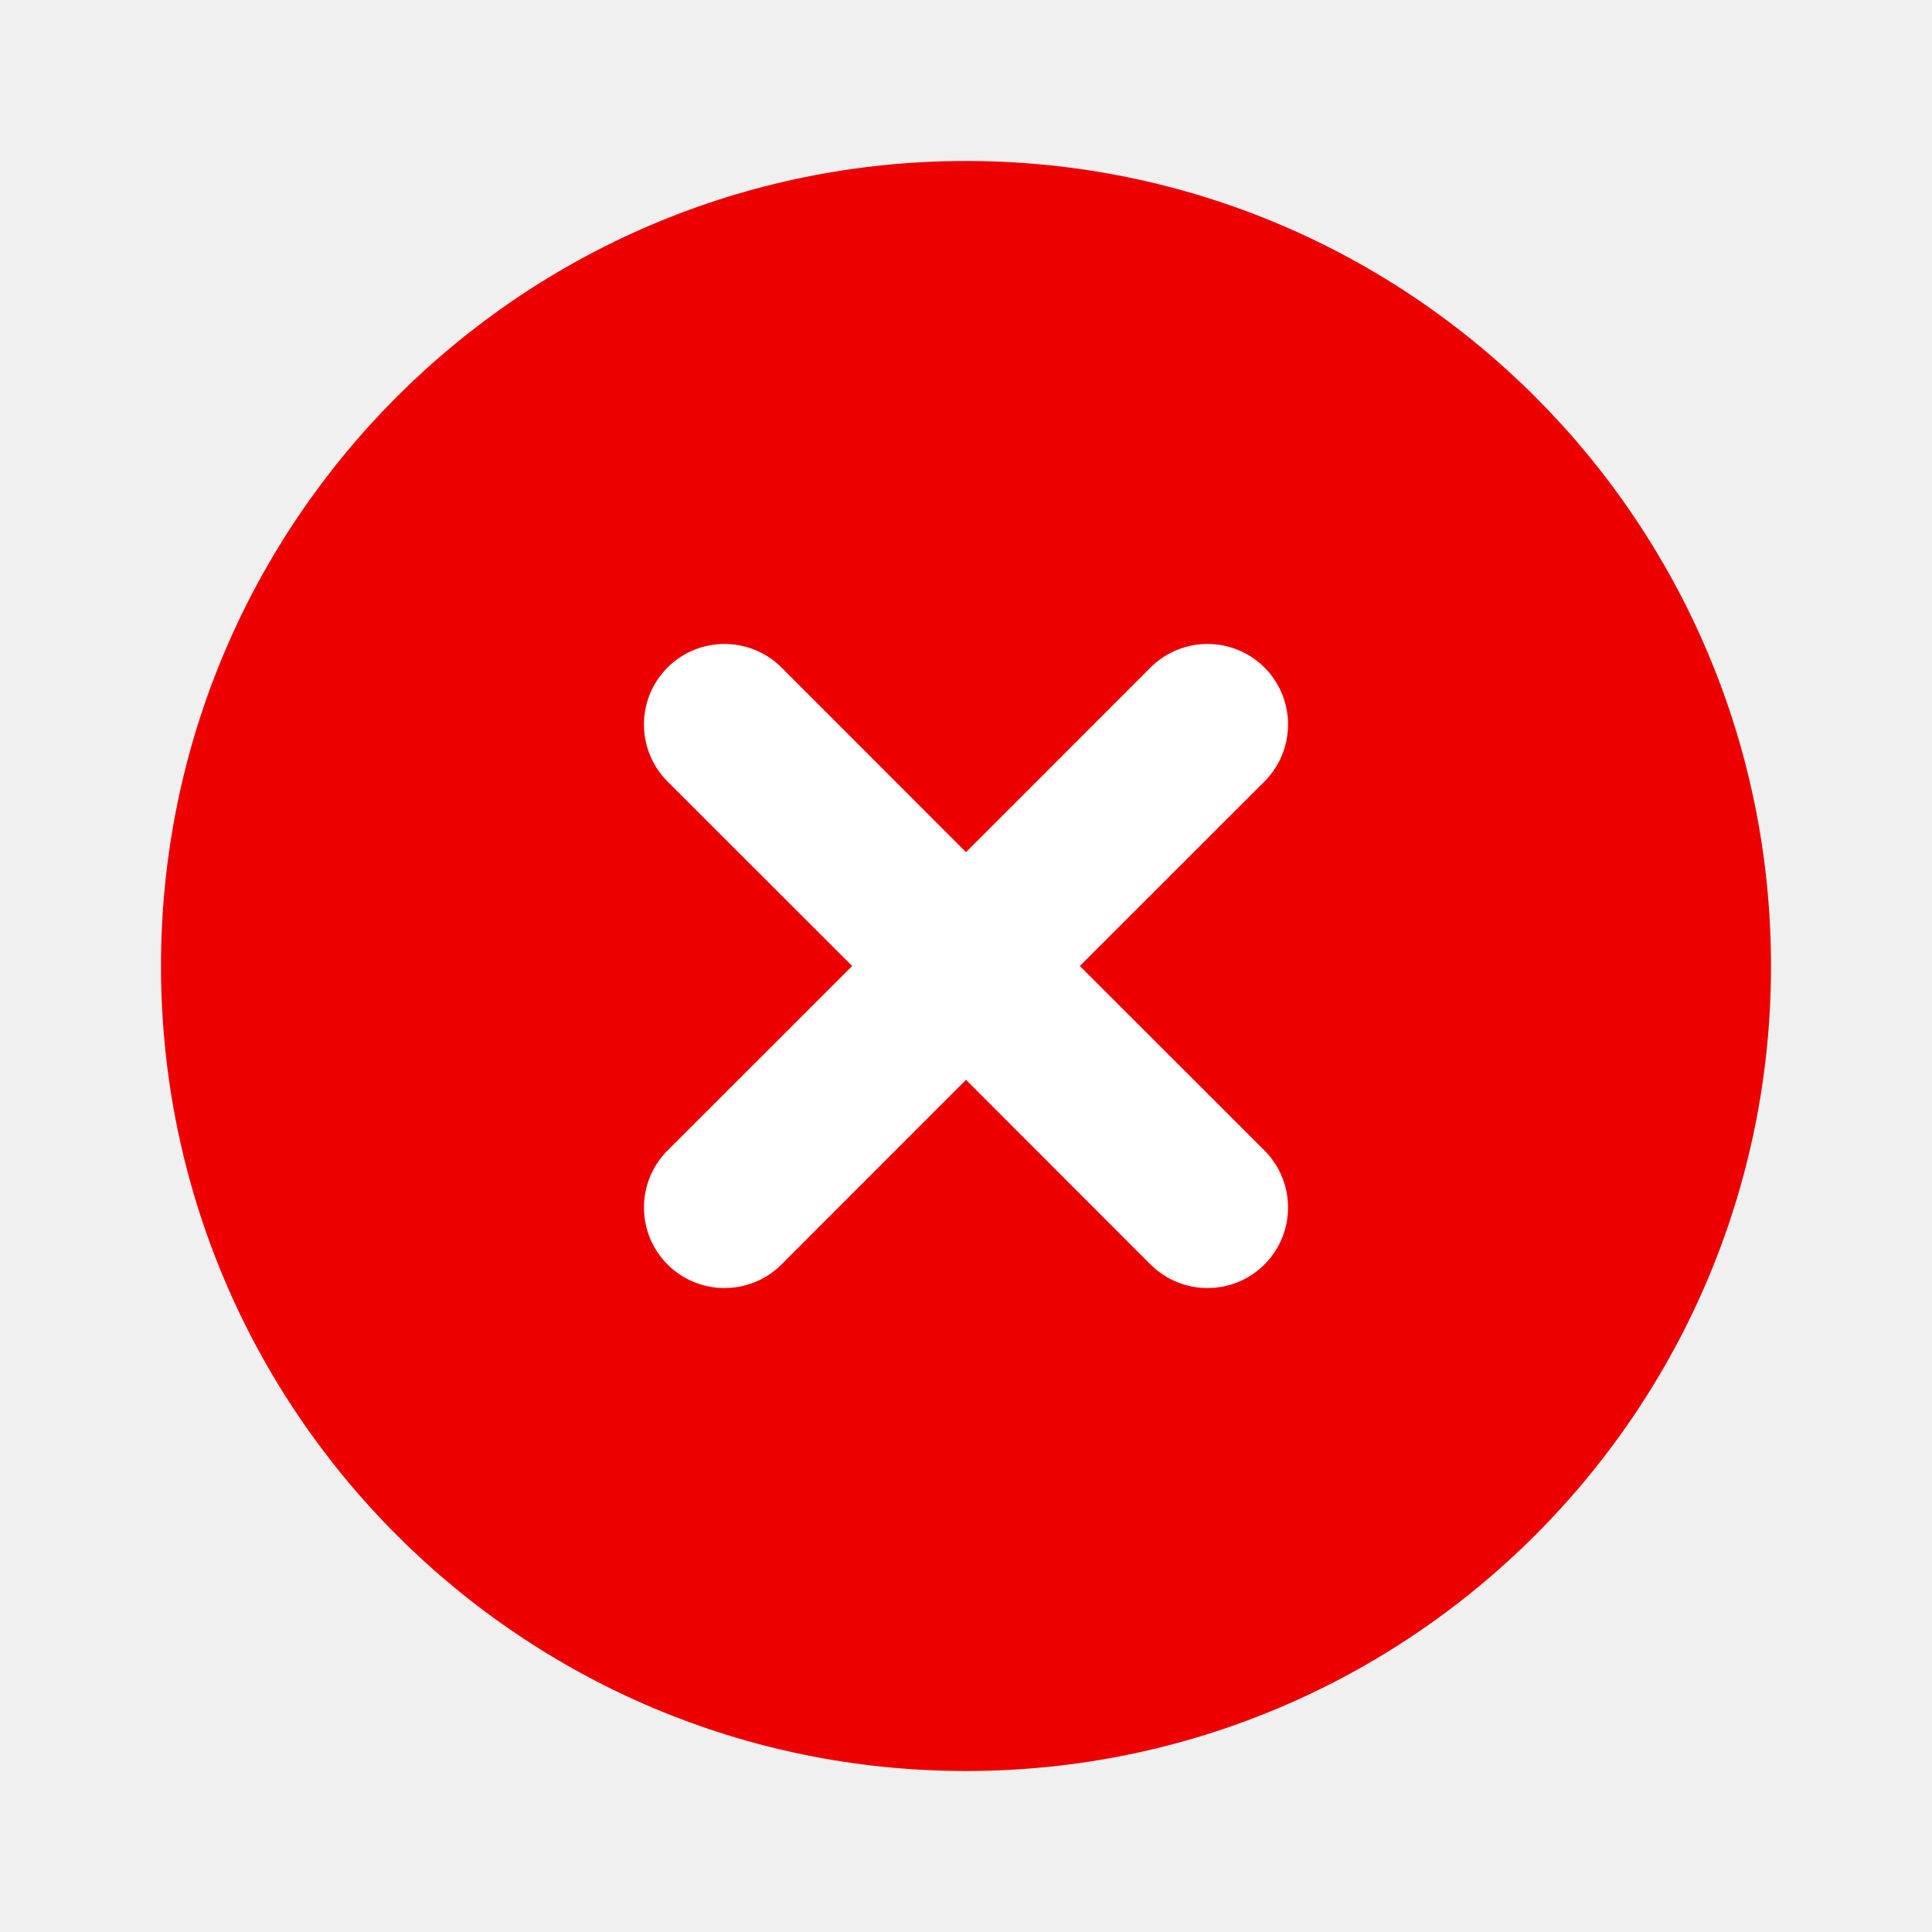
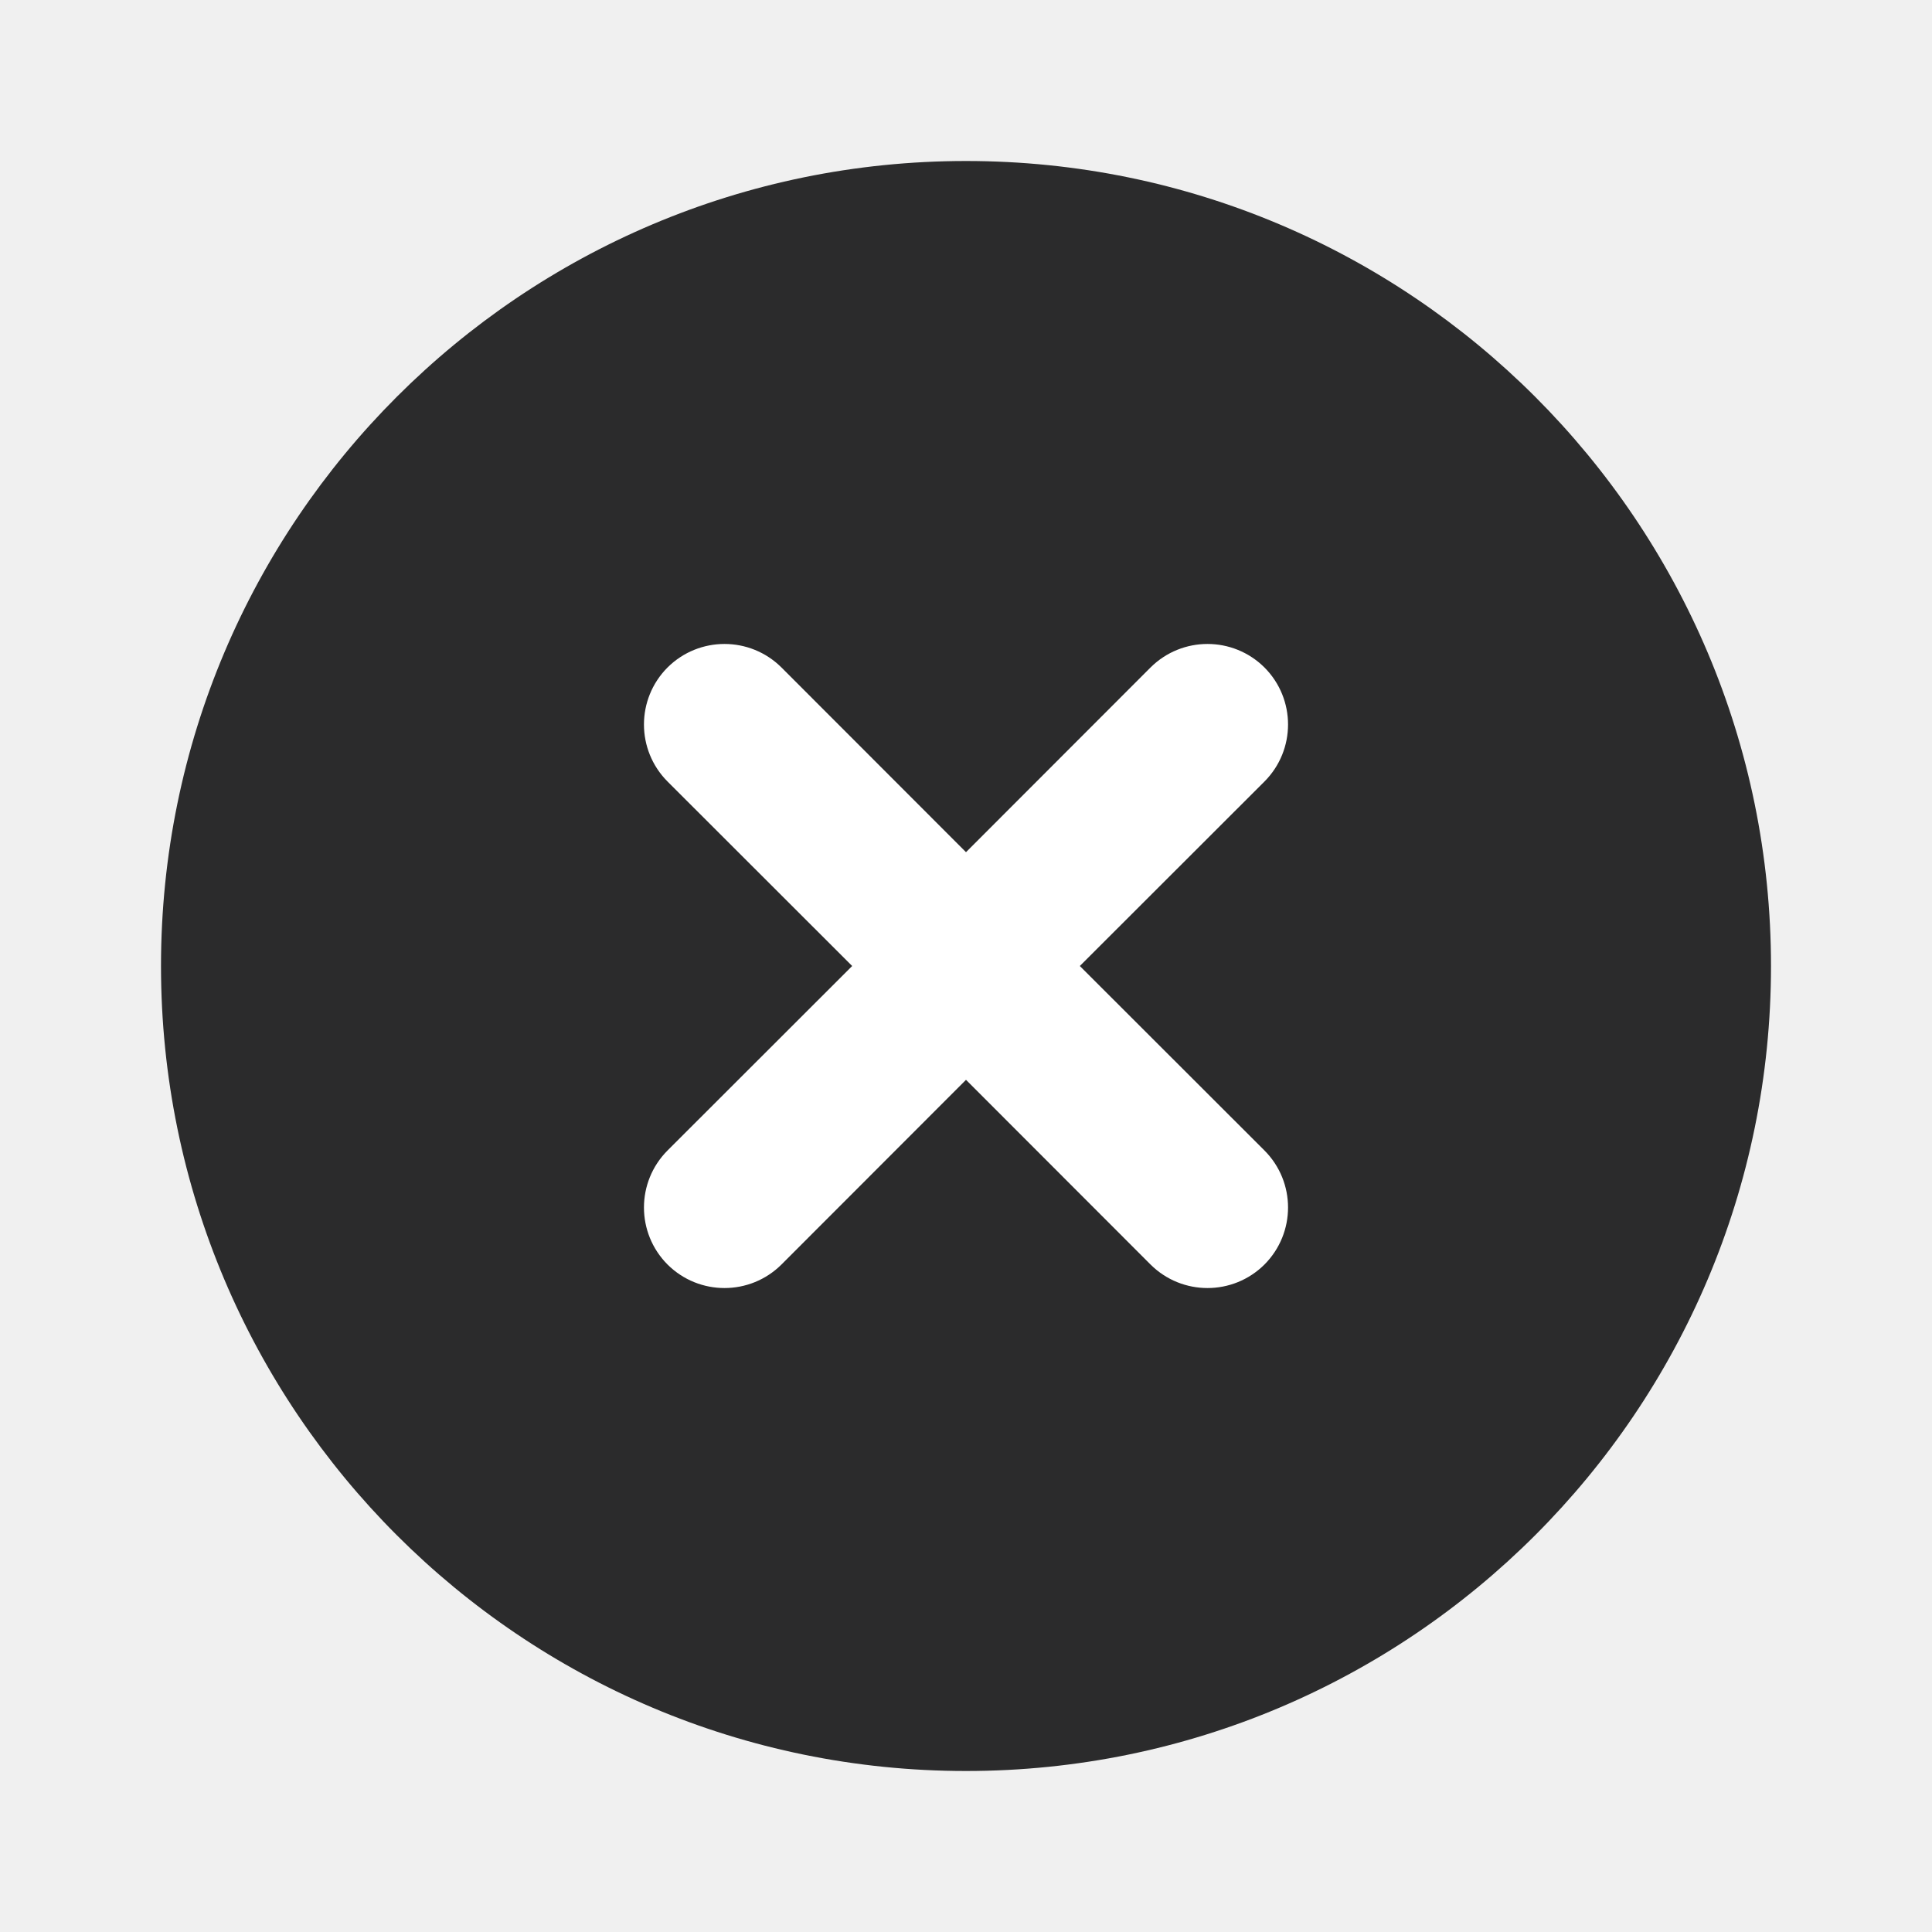
<svg xmlns="http://www.w3.org/2000/svg" width="12" height="12" viewBox="0 0 12 12" fill="none">
  <circle cx="6" cy="6" r="3" fill="white" />
-   <path fill-rule="evenodd" clip-rule="evenodd" d="M6 1C3.239 1 1 3.239 1 6C1 8.761 3.239 11 6 11C8.761 11 11 8.761 11 6C11 3.239 8.761 1 6 1ZM4.146 4.146C4.342 3.951 4.658 3.951 4.854 4.146L6 5.293L7.146 4.146C7.342 3.951 7.658 3.951 7.854 4.146C8.049 4.342 8.049 4.658 7.854 4.854L6.707 6L7.854 7.146C8.049 7.342 8.049 7.658 7.854 7.854C7.658 8.049 7.342 8.049 7.146 7.854L6 6.707L4.854 7.854C4.658 8.049 4.342 8.049 4.146 7.854C3.951 7.658 3.951 7.342 4.146 7.146L5.293 6L4.146 4.854C3.951 4.658 3.951 4.342 4.146 4.146Z" fill="#ED0000" />
+   <path fill-rule="evenodd" clip-rule="evenodd" d="M6 1C3.239 1 1 3.239 1 6C1 8.761 3.239 11 6 11C8.761 11 11 8.761 11 6C11 3.239 8.761 1 6 1ZM4.146 4.146C4.342 3.951 4.658 3.951 4.854 4.146L6 5.293L7.146 4.146C7.342 3.951 7.658 3.951 7.854 4.146C8.049 4.342 8.049 4.658 7.854 4.854L6.707 6L7.854 7.146C8.049 7.342 8.049 7.658 7.854 7.854C7.658 8.049 7.342 8.049 7.146 7.854L6 6.707L4.854 7.854C4.658 8.049 4.342 8.049 4.146 7.854C3.951 7.658 3.951 7.342 4.146 7.146L5.293 6L4.146 4.854C3.951 4.658 3.951 4.342 4.146 4.146Z" fill="#2B2B2C" />
</svg>
